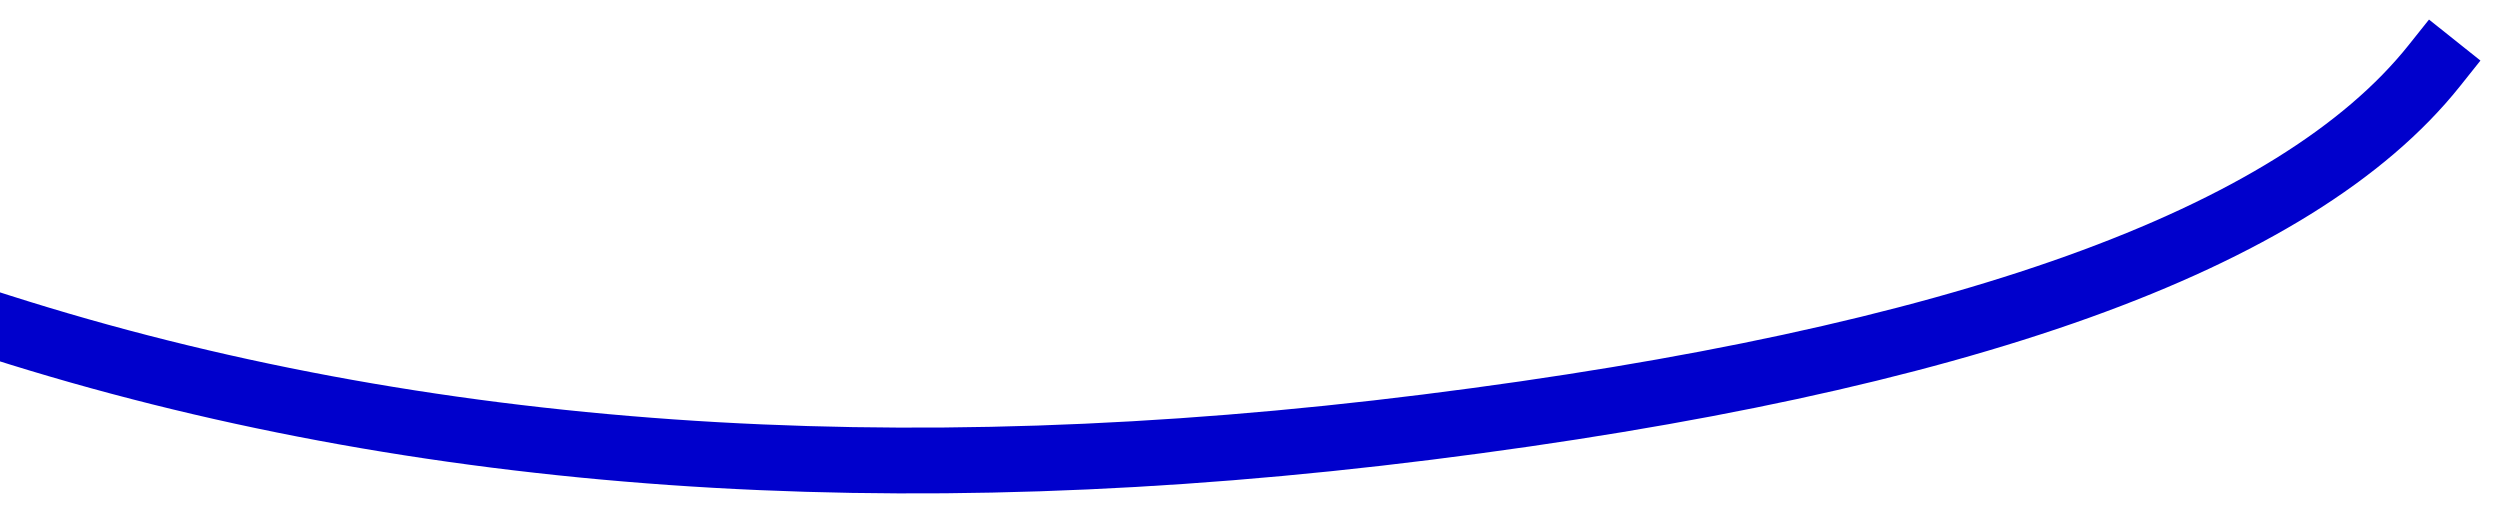
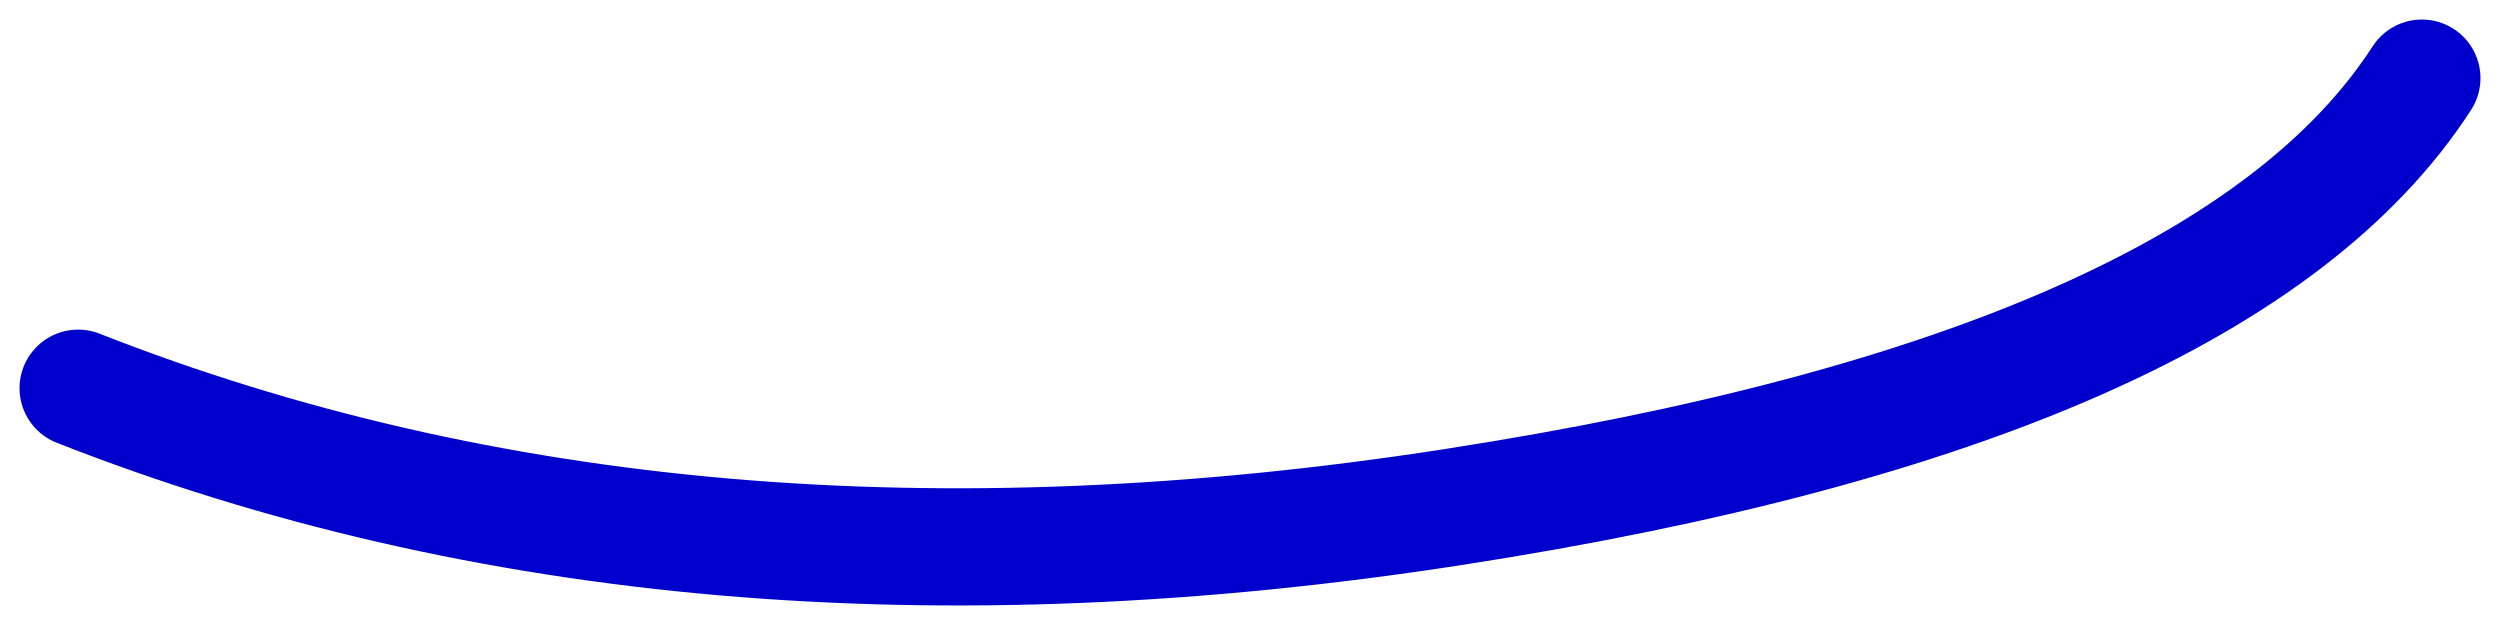
- <svg xmlns="http://www.w3.org/2000/svg" width="38px" height="8px" viewBox="0 0 38 8" version="1.1">
-   <g id="Me" stroke="none" stroke-width="1" fill="none" fill-rule="evenodd" stroke-linecap="square">
-     <g id="e-me" transform="translate(-400, -149)" stroke="#0000CC">
-       <path d="M400,153.969 C406.37,156 413.601,156.508 421.695,155.492 C429.788,154.477 434.89,152.646 437,150" id="wo-actived" />
+ <svg xmlns="http://www.w3.org/2000/svg" width="32px" height="8px" viewBox="0 0 32 8" version="1.1">
+   <g id="Me" stroke="none" stroke-width="1" fill="none" fill-rule="evenodd" stroke-linecap="round">
+     <g id="m-me" transform="translate(-289, -120)" stroke="#0000CC" stroke-width="1.5">
+       <path d="M290,124.969 C295.165,127 301.028,127.508 307.59,126.492 C314.152,125.477 318.289,123.646 320,121" id="wo-actived" />
    </g>
  </g>
</svg>
